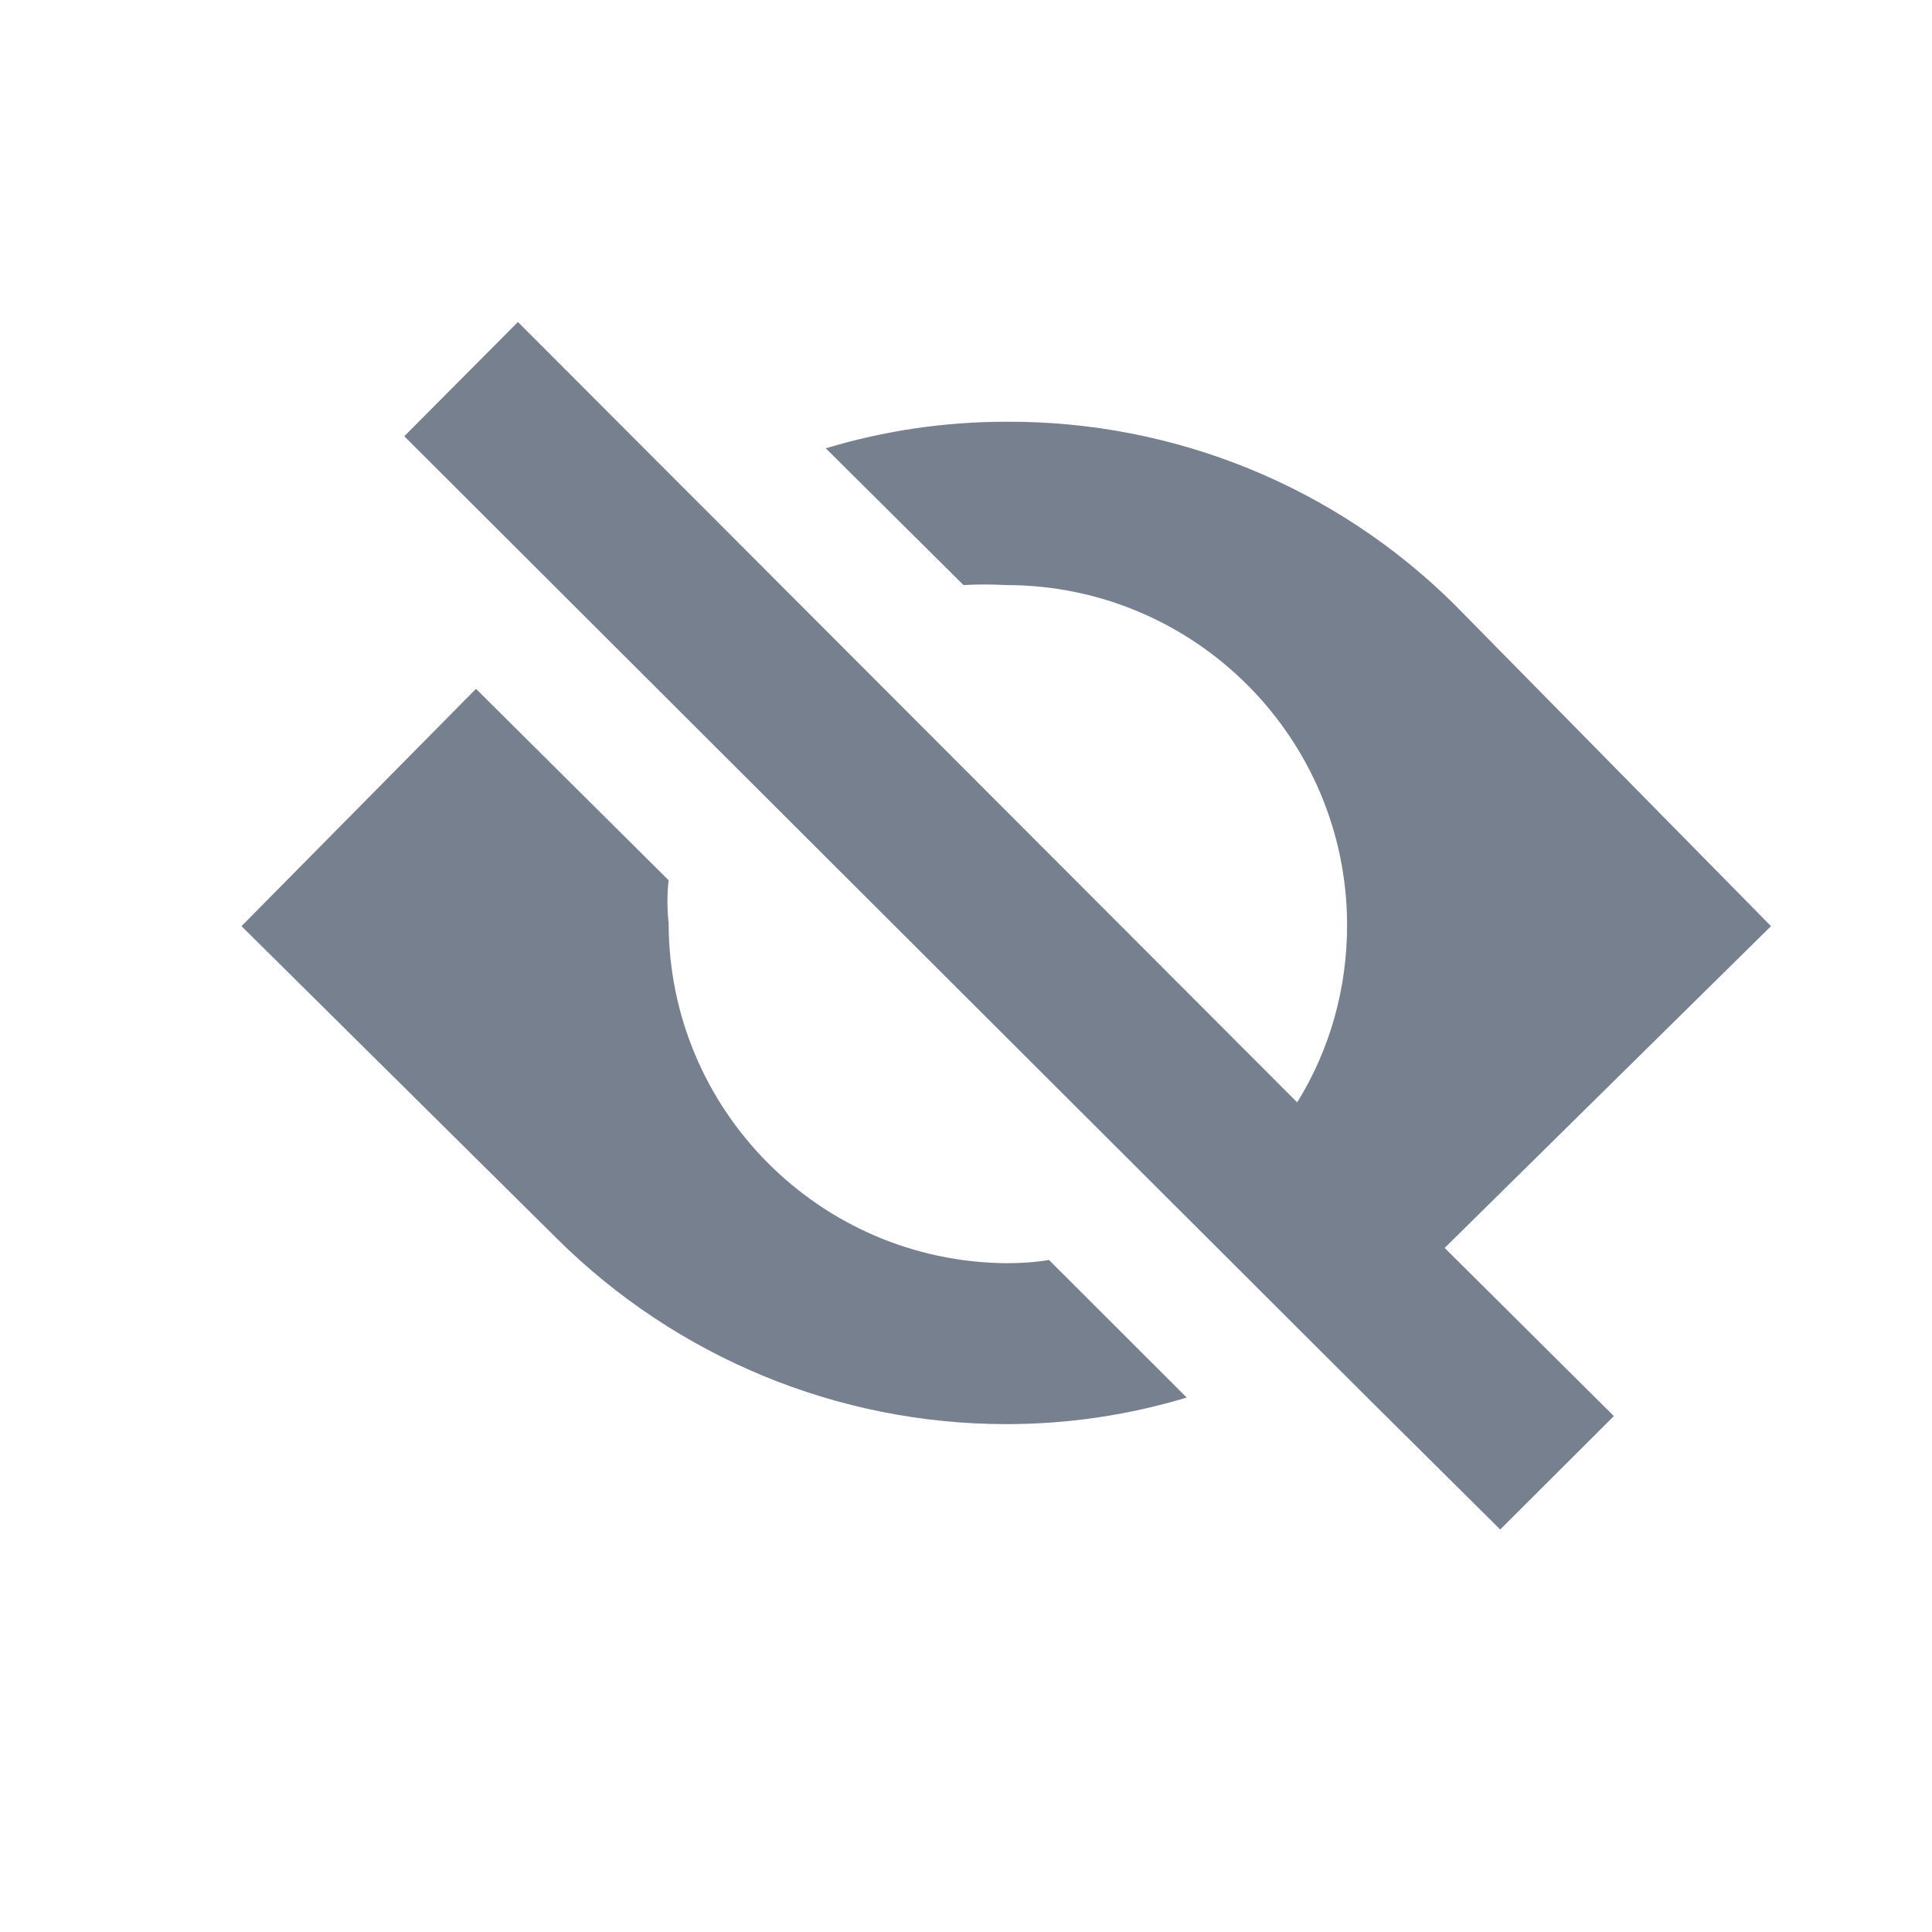
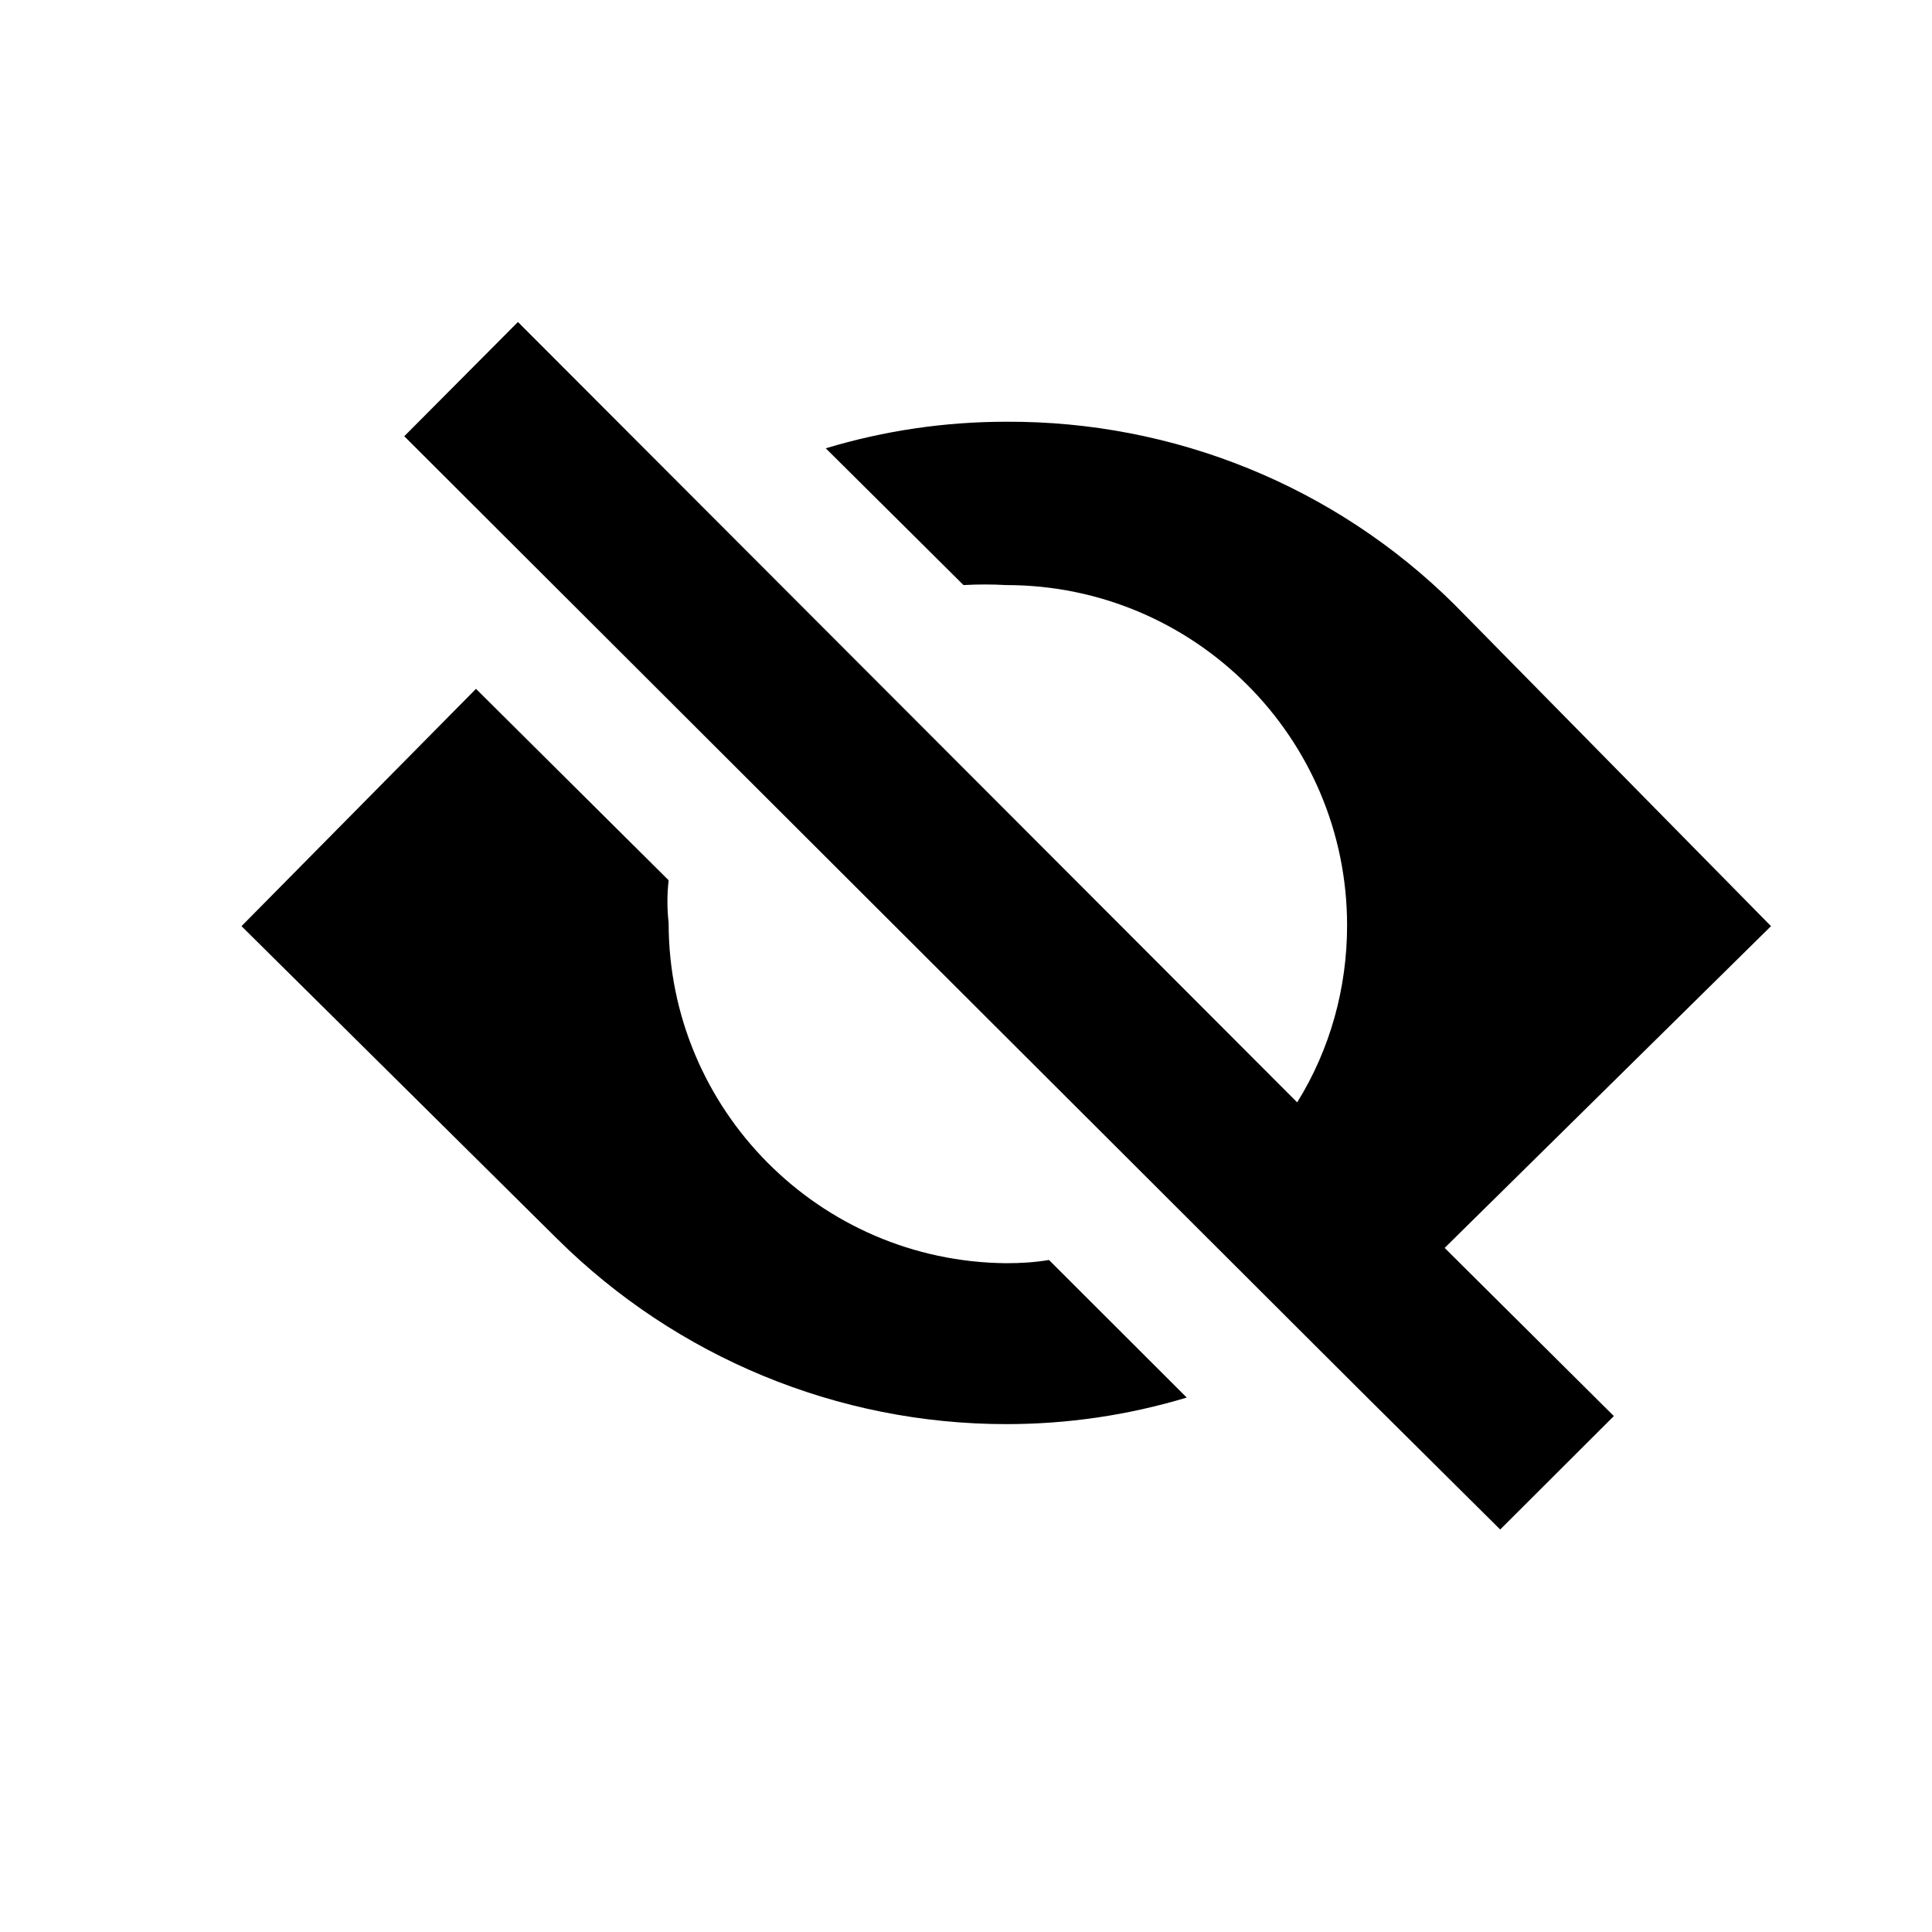
- <svg xmlns="http://www.w3.org/2000/svg" width="24" height="24" viewBox="0 0 24 24" fill="none">
-   <path d="M13.031 15.652L14.742 17.361C14.012 17.581 13.261 17.691 12.5 17.691C10.408 17.691 8.406 16.861 6.924 15.392L3 11.505L5.913 8.557L8.306 10.935C8.286 11.115 8.286 11.285 8.306 11.465C8.306 13.783 10.178 15.672 12.5 15.692C12.68 15.692 12.85 15.682 13.031 15.652Z" fill="#76808F" />
-   <path d="M22 11.505L18.066 7.508C16.584 6.039 14.582 5.229 12.5 5.239C11.739 5.239 10.988 5.349 10.258 5.569L11.969 7.268C12.15 7.258 12.32 7.258 12.5 7.268C14.842 7.268 16.734 9.167 16.734 11.495C16.734 12.274 16.524 13.034 16.114 13.694L6.434 4L5.022 5.419L16.314 16.692L17.025 17.401L18.636 19L20.048 17.591L17.946 15.502L22 11.505Z" fill="#76808F" />
+ <svg xmlns="http://www.w3.org/2000/svg" width="24" height="24" viewBox="0 0 24 24">
+   <path d="M13.031 15.652L14.742 17.361C14.012 17.581 13.261 17.691 12.5 17.691C10.408 17.691 8.406 16.861 6.924 15.392L3 11.505L5.913 8.557L8.306 10.935C8.286 11.115 8.286 11.285 8.306 11.465C8.306 13.783 10.178 15.672 12.5 15.692C12.68 15.692 12.85 15.682 13.031 15.652Z" />
+   <path d="M22 11.505L18.066 7.508C16.584 6.039 14.582 5.229 12.5 5.239C11.739 5.239 10.988 5.349 10.258 5.569L11.969 7.268C12.15 7.258 12.32 7.258 12.5 7.268C14.842 7.268 16.734 9.167 16.734 11.495C16.734 12.274 16.524 13.034 16.114 13.694L6.434 4L5.022 5.419L16.314 16.692L17.025 17.401L18.636 19L20.048 17.591L17.946 15.502L22 11.505Z" />
</svg>
